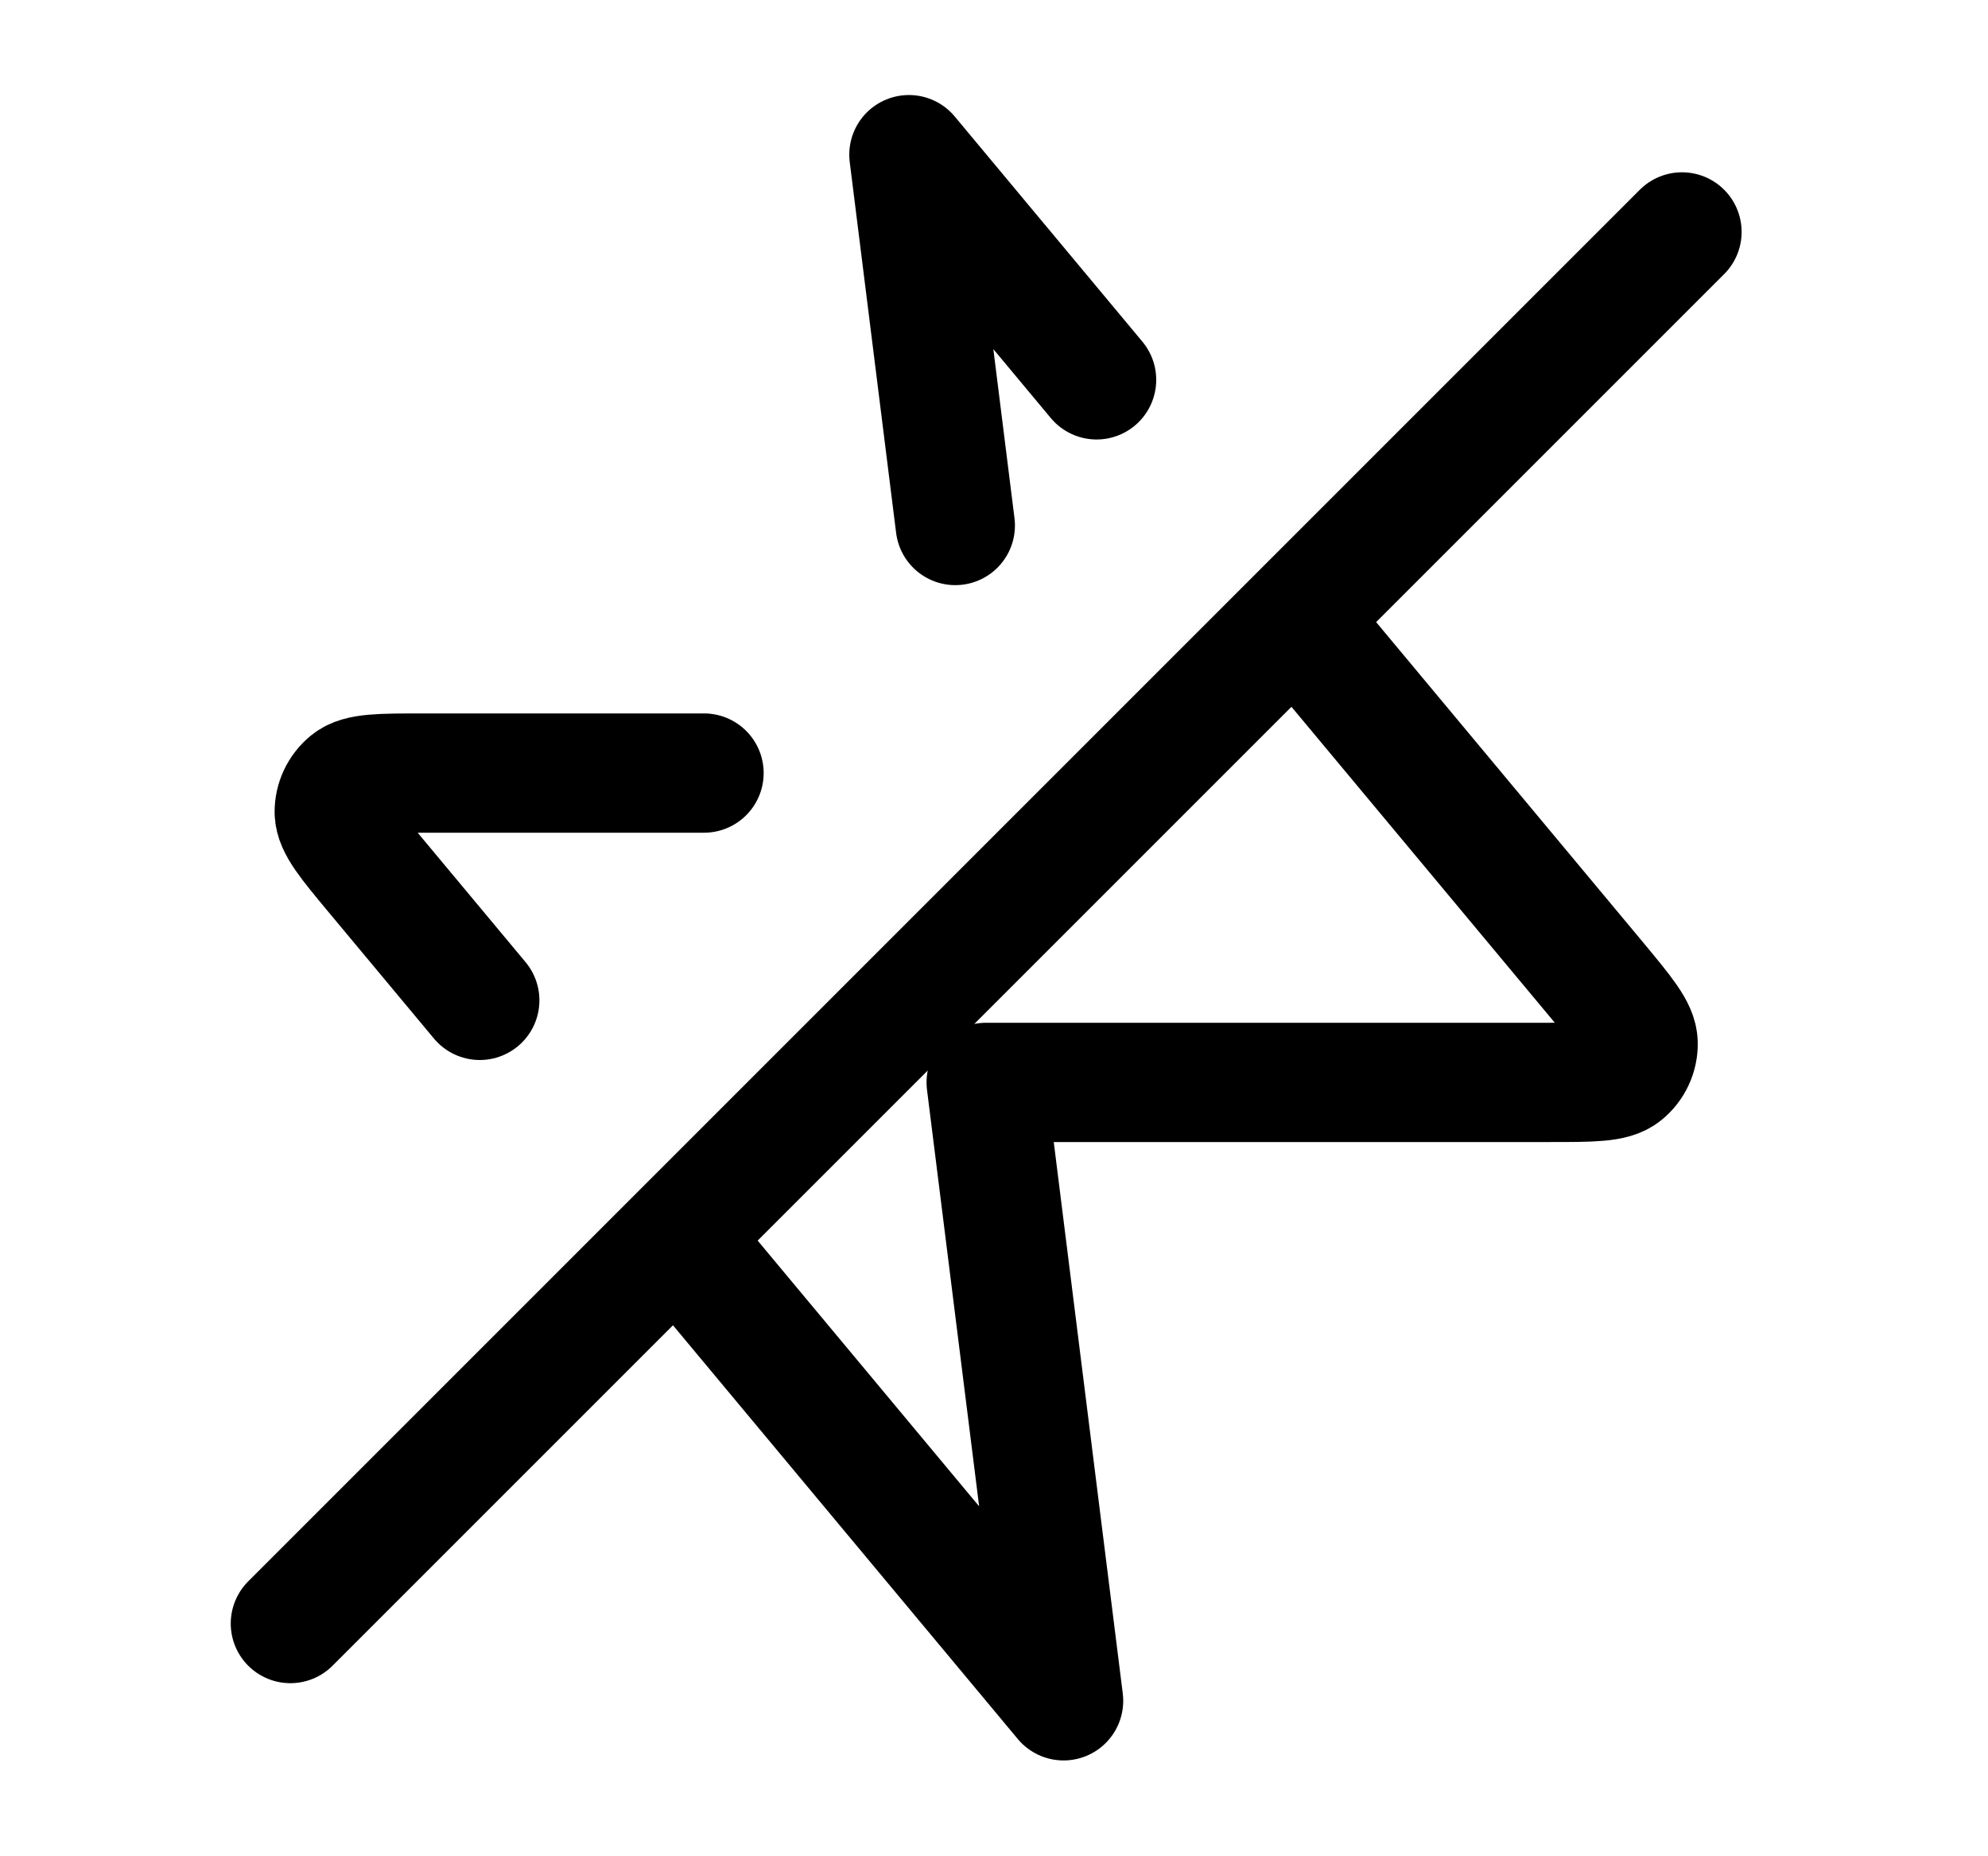
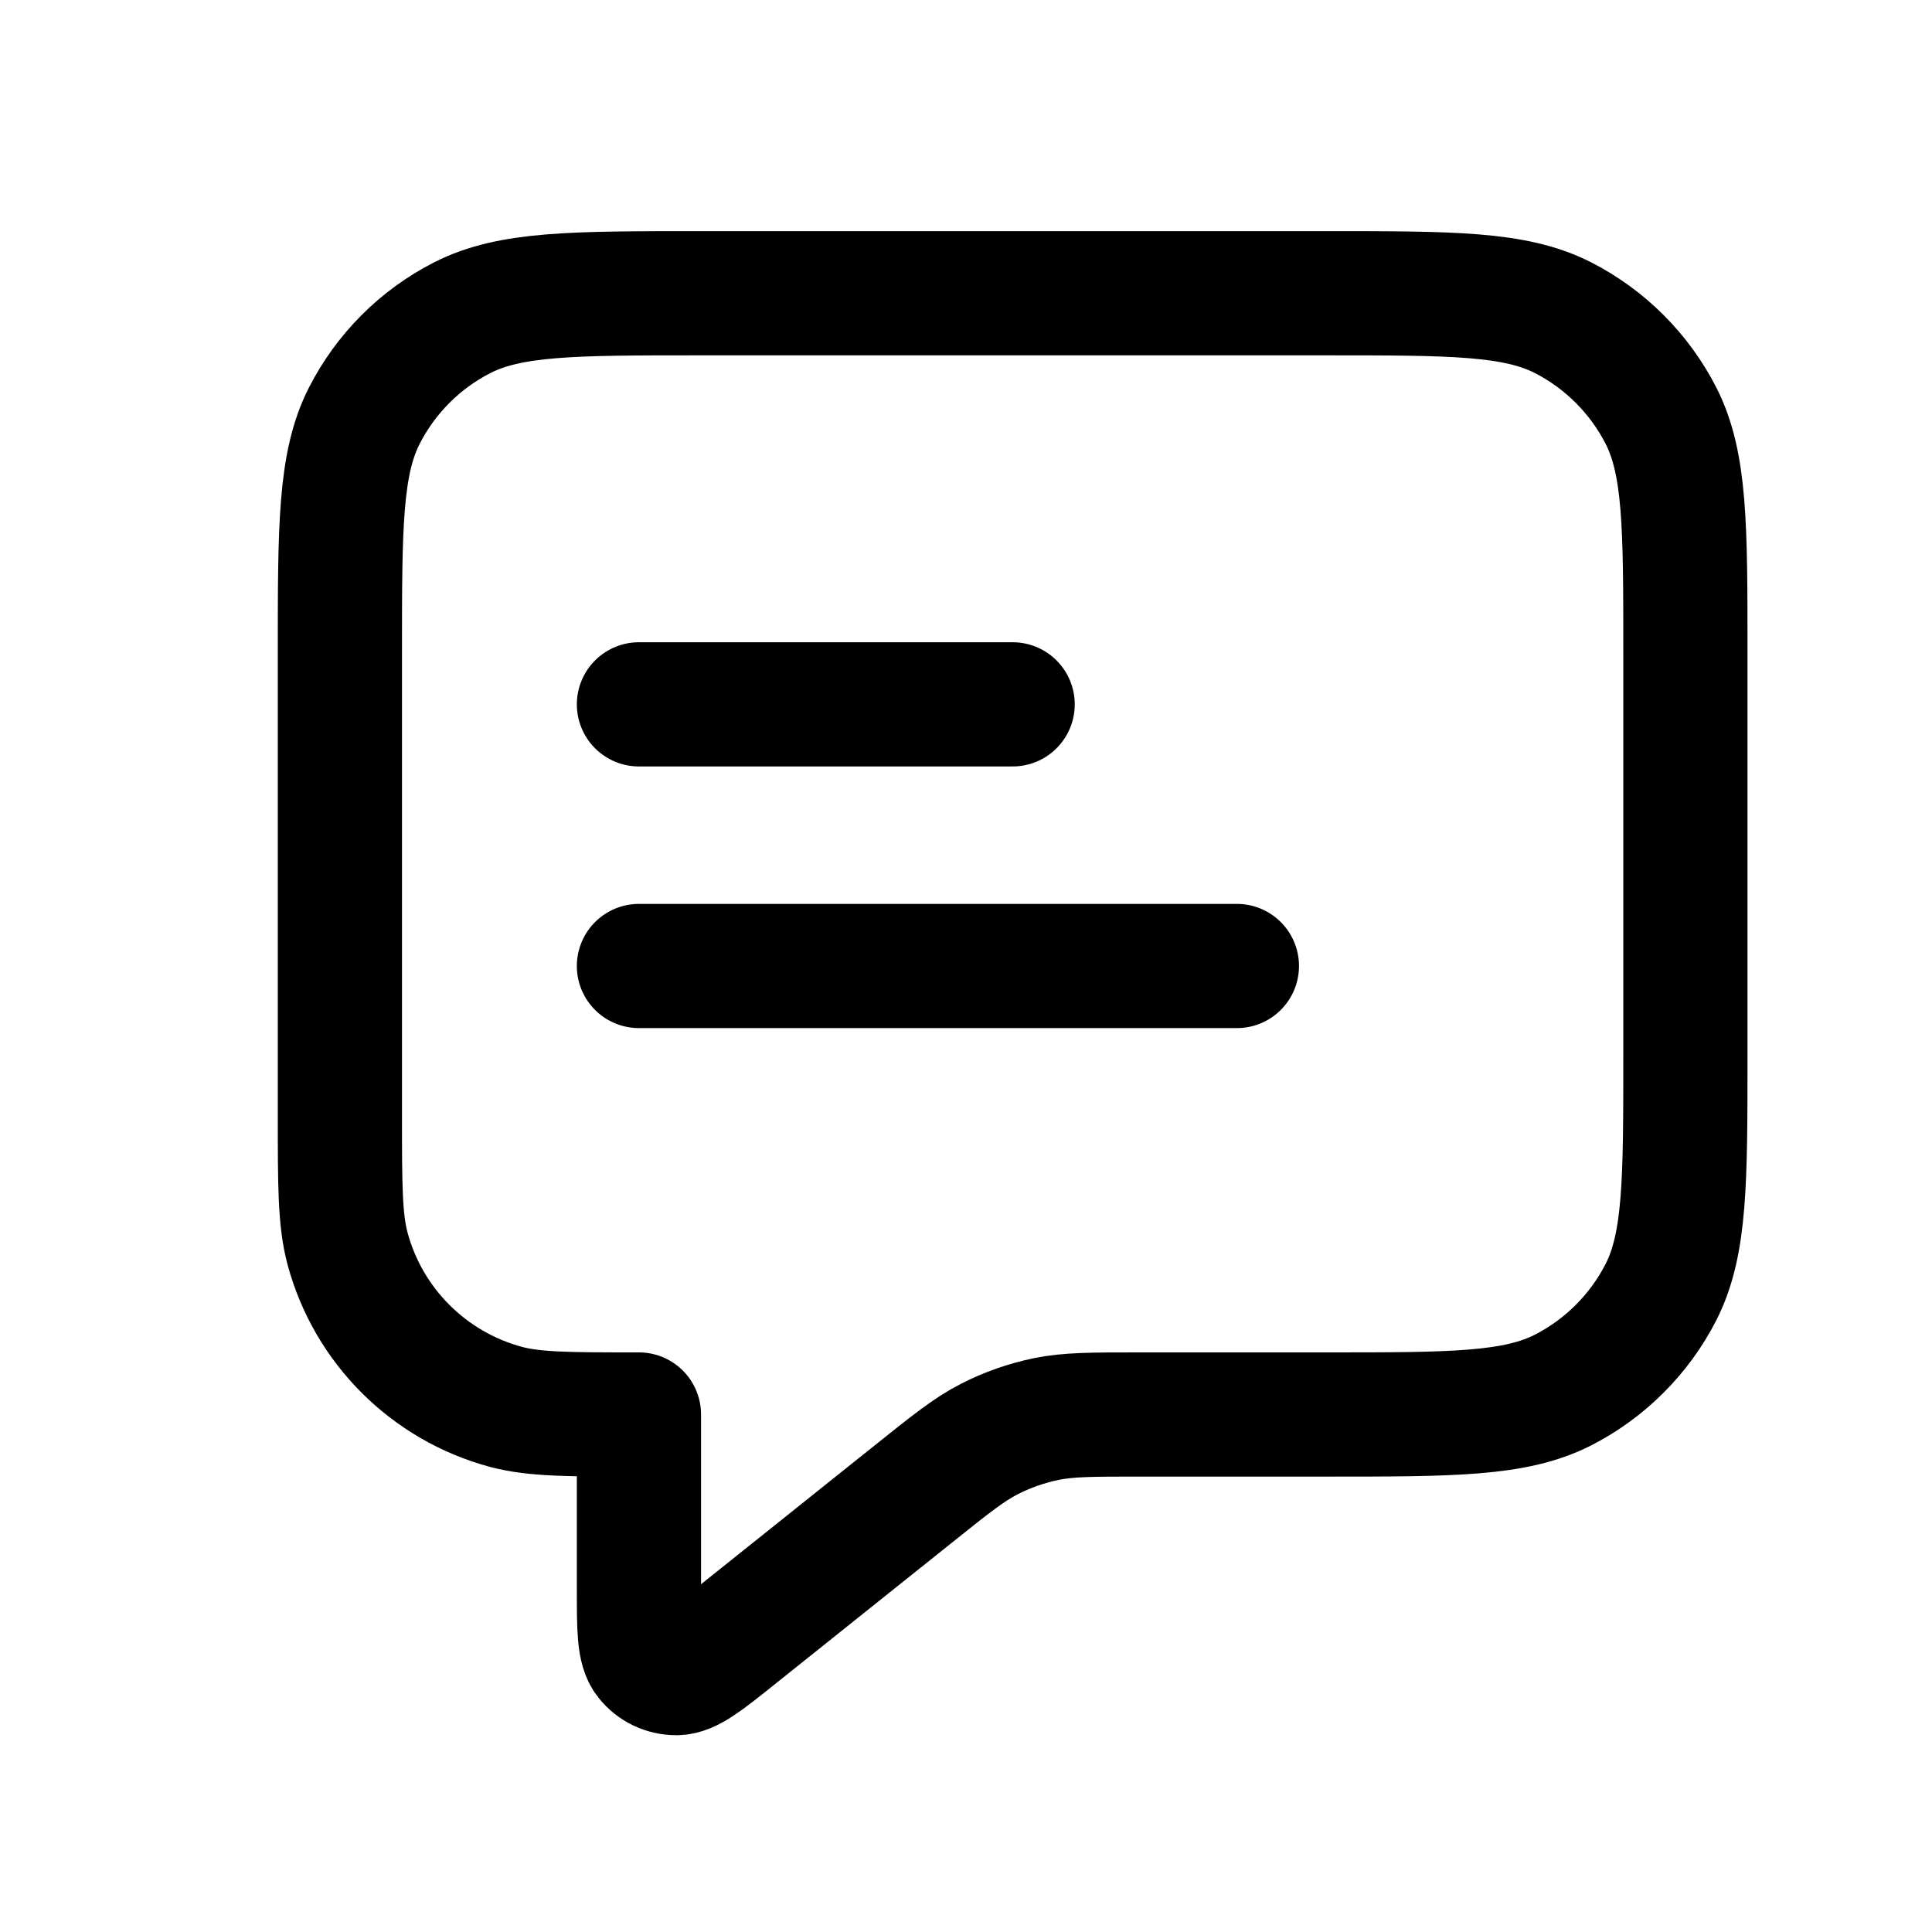
- <svg xmlns="http://www.w3.org/2000/svg" width="15" height="14" viewBox="0 0 15 14" fill="none">
-   <path d="M9.775 4.667L12.054 7.401C12.257 7.646 12.359 7.768 12.36 7.871C12.362 7.96 12.322 8.046 12.252 8.102C12.172 8.167 12.013 8.167 11.695 8.167H7.441L8.025 12.833L5.108 9.333M5.312 5.833H3.188C2.87 5.833 2.711 5.833 2.631 5.898C2.561 5.955 2.521 6.04 2.522 6.129C2.524 6.233 2.626 6.355 2.829 6.599L3.62 7.548M8.274 2.866L6.858 1.167L7.208 3.965M2.191 12.25L12.691 1.75" stroke="black" stroke-width="0.9" stroke-linecap="round" stroke-linejoin="round" />
+ <svg xmlns="http://www.w3.org/2000/svg" width="14" height="14" viewBox="0 0 14 14" fill="none">
+   <path d="M4.63 5.104H7.338M4.63 7H8.963M4.63 10.25V11.515C4.63 11.804 4.63 11.948 4.689 12.022C4.74 12.087 4.818 12.124 4.901 12.124C4.995 12.124 5.108 12.034 5.334 11.853L6.626 10.82C6.89 10.609 7.022 10.503 7.169 10.428C7.299 10.361 7.438 10.313 7.581 10.283C7.743 10.25 7.912 10.25 8.25 10.25H9.613C10.523 10.25 10.978 10.25 11.326 10.073C11.631 9.917 11.88 9.668 12.036 9.363C12.213 9.015 12.213 8.56 12.213 7.65V4.725C12.213 3.815 12.213 3.36 12.036 3.012C11.88 2.707 11.631 2.458 11.326 2.302C10.978 2.125 10.523 2.125 9.613 2.125H5.063C4.153 2.125 3.698 2.125 3.35 2.302C3.044 2.458 2.796 2.707 2.64 3.012C2.463 3.36 2.463 3.815 2.463 4.725V8.083C2.463 8.587 2.463 8.839 2.518 9.046C2.668 9.606 3.106 10.044 3.667 10.195C3.874 10.25 4.126 10.25 4.63 10.25Z" stroke="black" stroke-width="0.9" stroke-linecap="round" stroke-linejoin="round" />
</svg>
